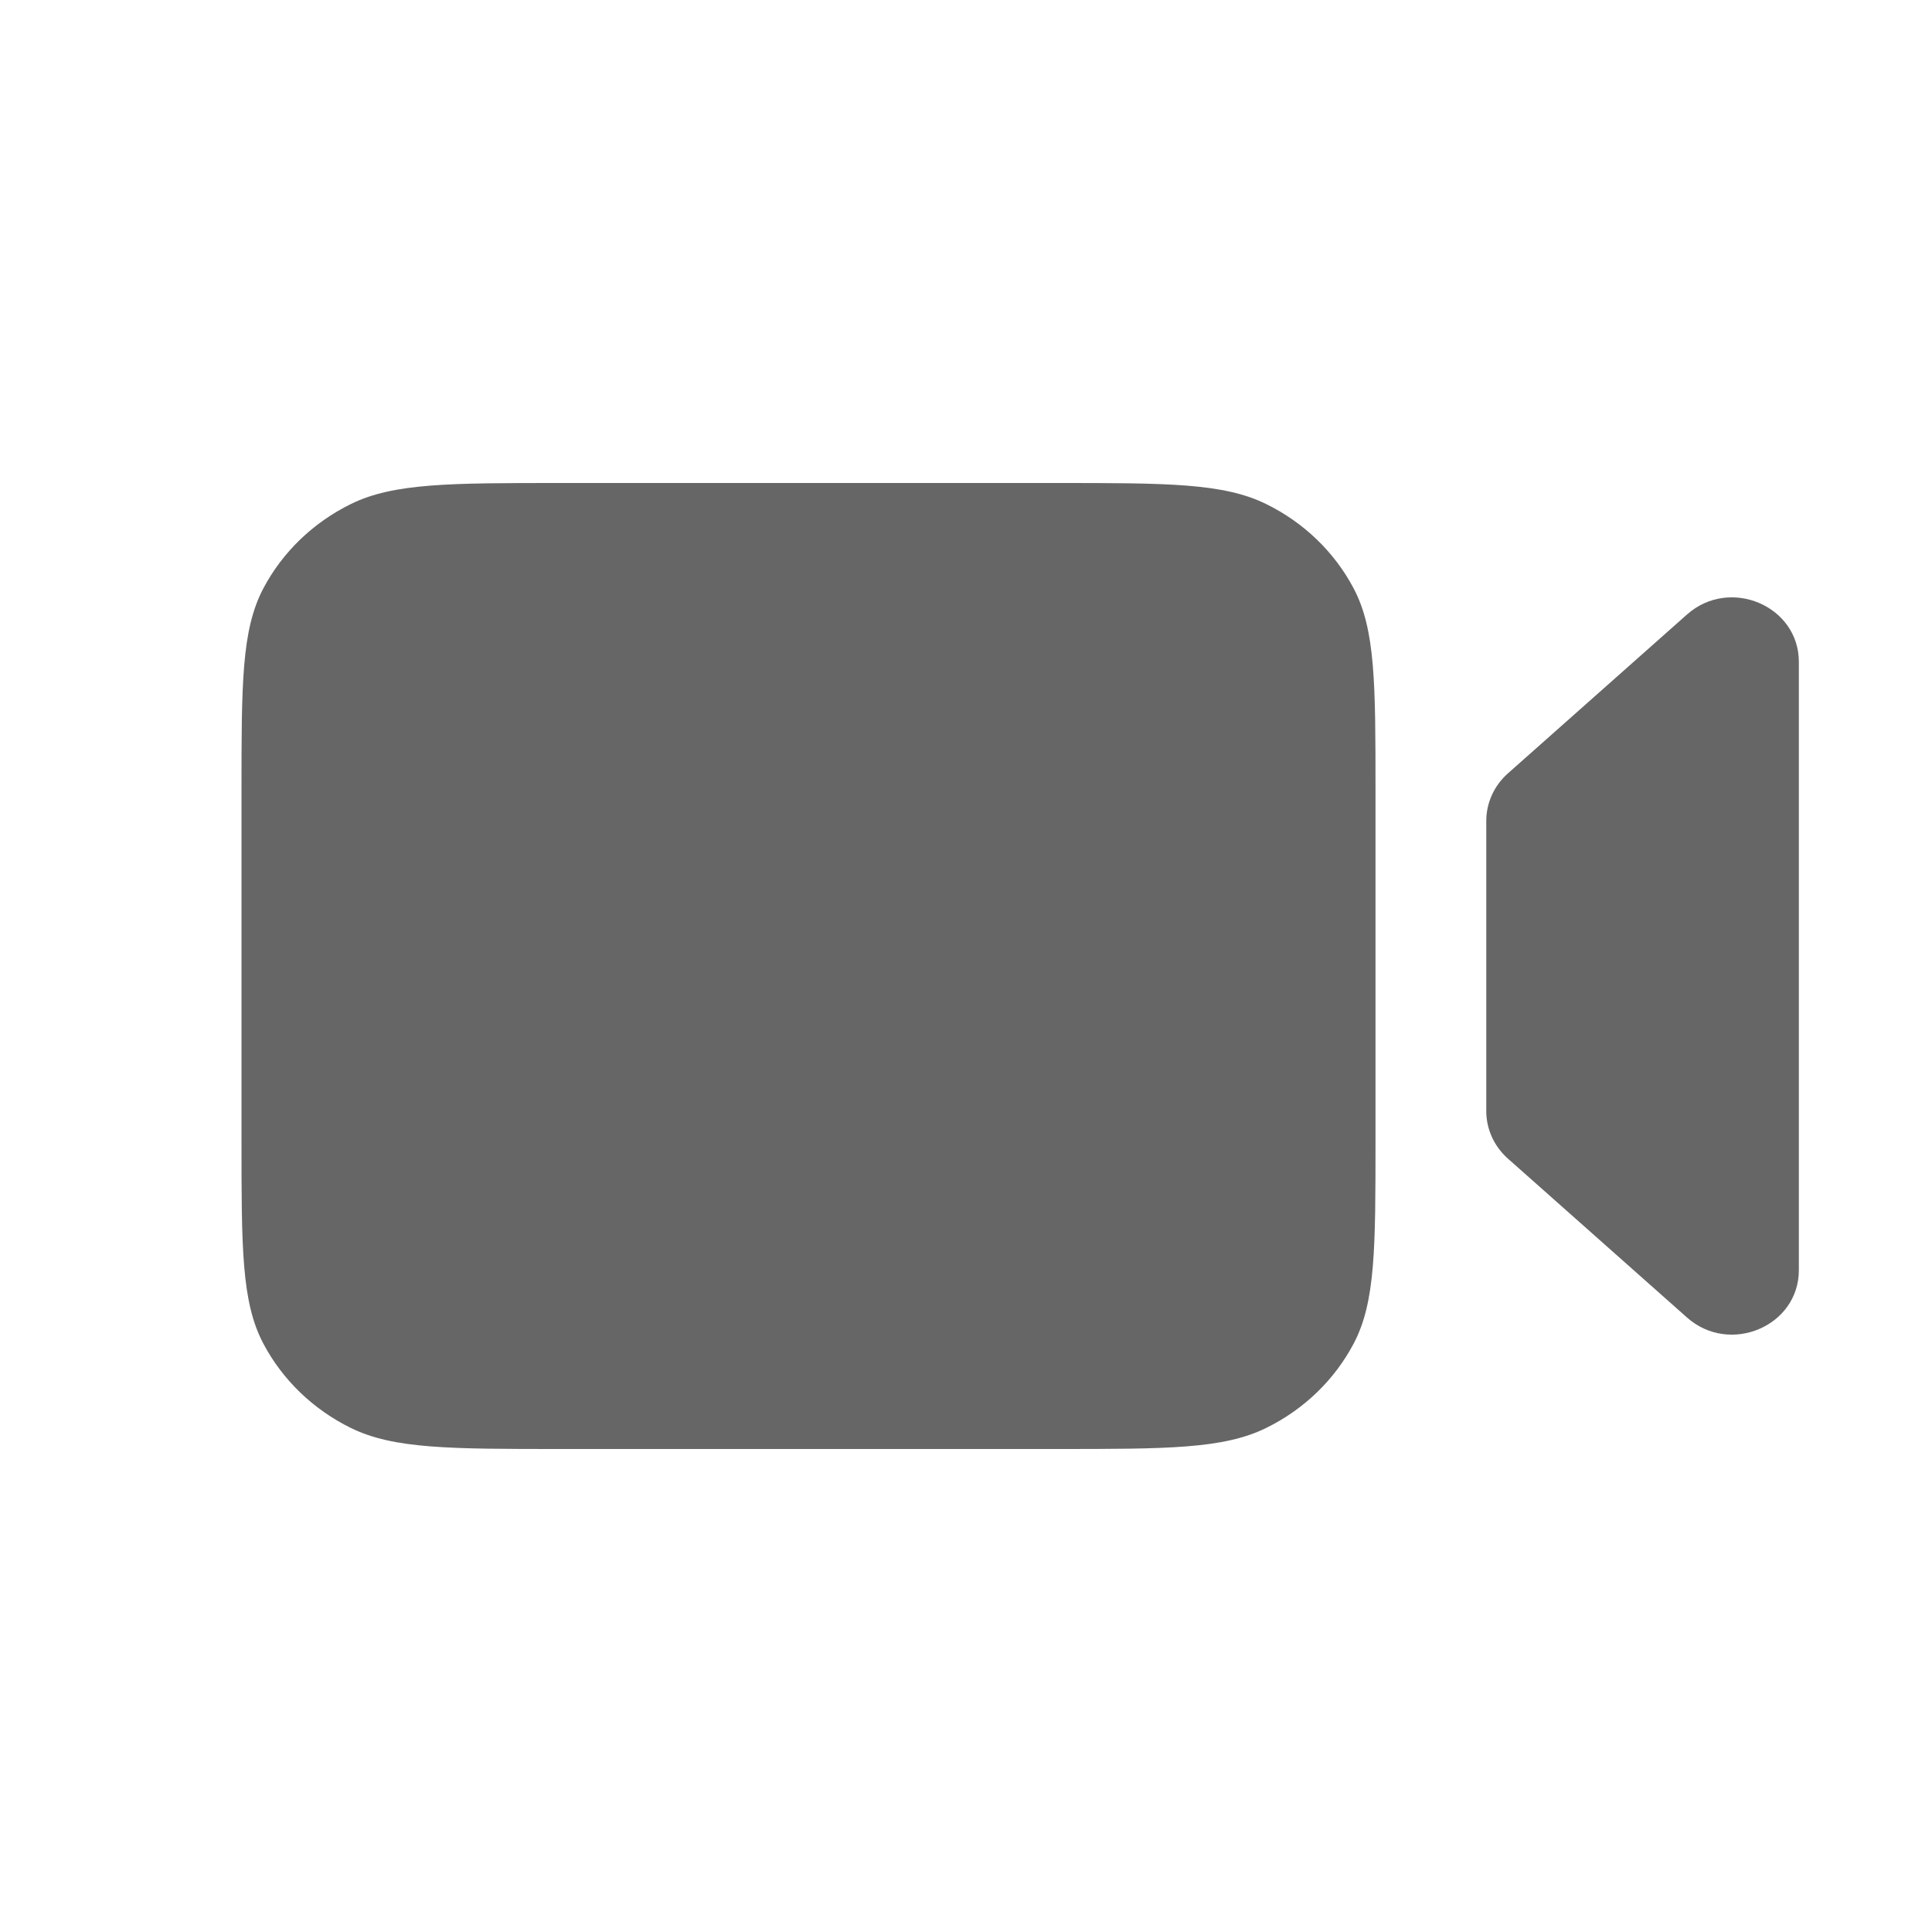
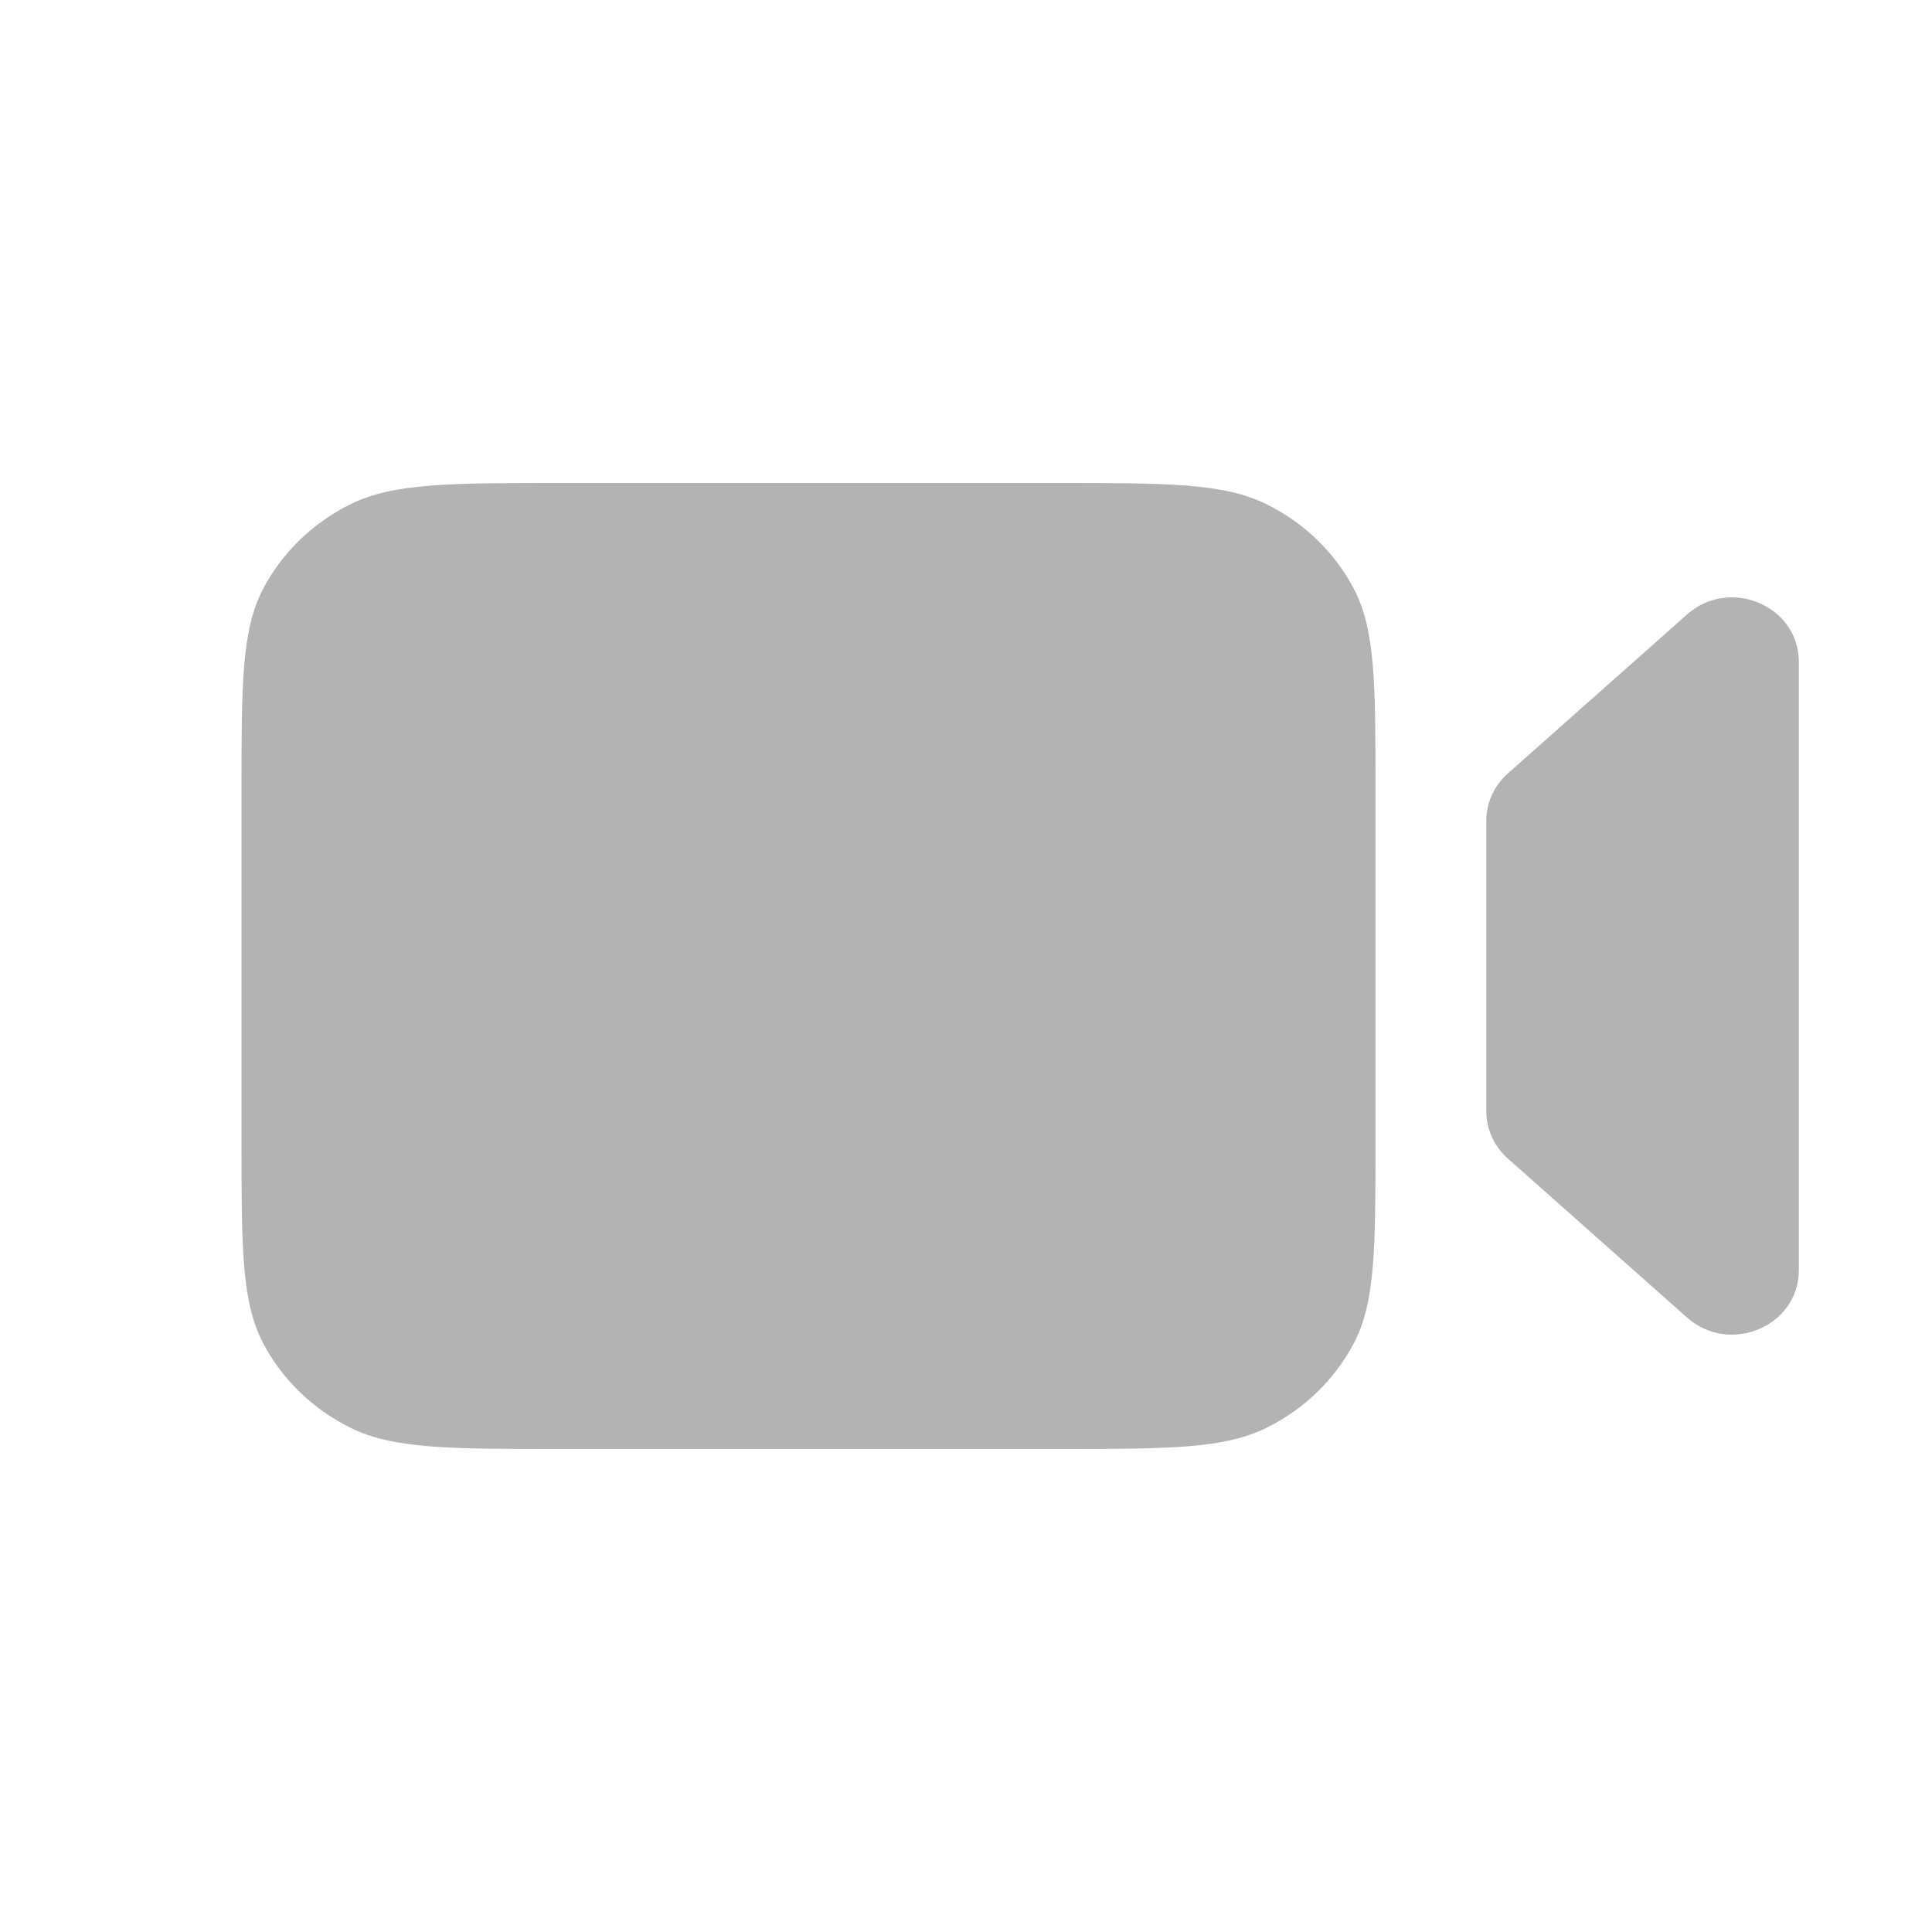
<svg xmlns="http://www.w3.org/2000/svg" width="24" height="24" viewBox="0 0 24 24" fill="none">
-   <path d="M3.271 7.31C3 7.824 3 8.496 3 9.84V14.16C3 15.504 3 16.176 3.271 16.69C3.509 17.141 3.89 17.508 4.357 17.738C4.889 18 5.585 18 6.978 18H13.11C14.502 18 15.198 18 15.73 17.738C16.198 17.508 16.578 17.141 16.816 16.69C17.087 16.176 17.087 15.504 17.087 14.16V9.84C17.087 8.496 17.087 7.824 16.816 7.31C16.578 6.859 16.198 6.492 15.73 6.262C15.198 6 14.502 6 13.11 6H6.978C5.585 6 4.889 6 4.357 6.262C3.89 6.492 3.509 6.859 3.271 7.31Z" fill="black" fill-opacity="0.6" />
-   <path d="M18.731 9.608C18.56 9.76 18.463 9.974 18.463 10.197V13.803C18.463 14.026 18.56 14.24 18.731 14.392L20.957 16.367C21.488 16.838 22.346 16.475 22.346 15.778V8.222C22.346 7.525 21.488 7.162 20.957 7.633L18.731 9.608Z" fill="black" fill-opacity="0.6" />
+   <path d="M3.271 7.31C3 7.824 3 8.496 3 9.84V14.16C3 15.504 3 16.176 3.271 16.69C3.509 17.141 3.89 17.508 4.357 17.738C4.889 18 5.585 18 6.978 18H13.11C14.502 18 15.198 18 15.73 17.738C16.198 17.508 16.578 17.141 16.816 16.69C17.087 16.176 17.087 15.504 17.087 14.16V9.84C17.087 8.496 17.087 7.824 16.816 7.31C16.578 6.859 16.198 6.492 15.73 6.262C15.198 6 14.502 6 13.11 6H6.978C5.585 6 4.889 6 4.357 6.262C3.89 6.492 3.509 6.859 3.271 7.31Z" fill="black" fill-opacity="0.3" />
+   <path d="M18.731 9.608C18.56 9.76 18.463 9.974 18.463 10.197V13.803C18.463 14.026 18.56 14.24 18.731 14.392L20.957 16.367C21.488 16.838 22.346 16.475 22.346 15.778V8.222C22.346 7.525 21.488 7.162 20.957 7.633L18.731 9.608Z" fill="black" fill-opacity="0.3" />
</svg>
